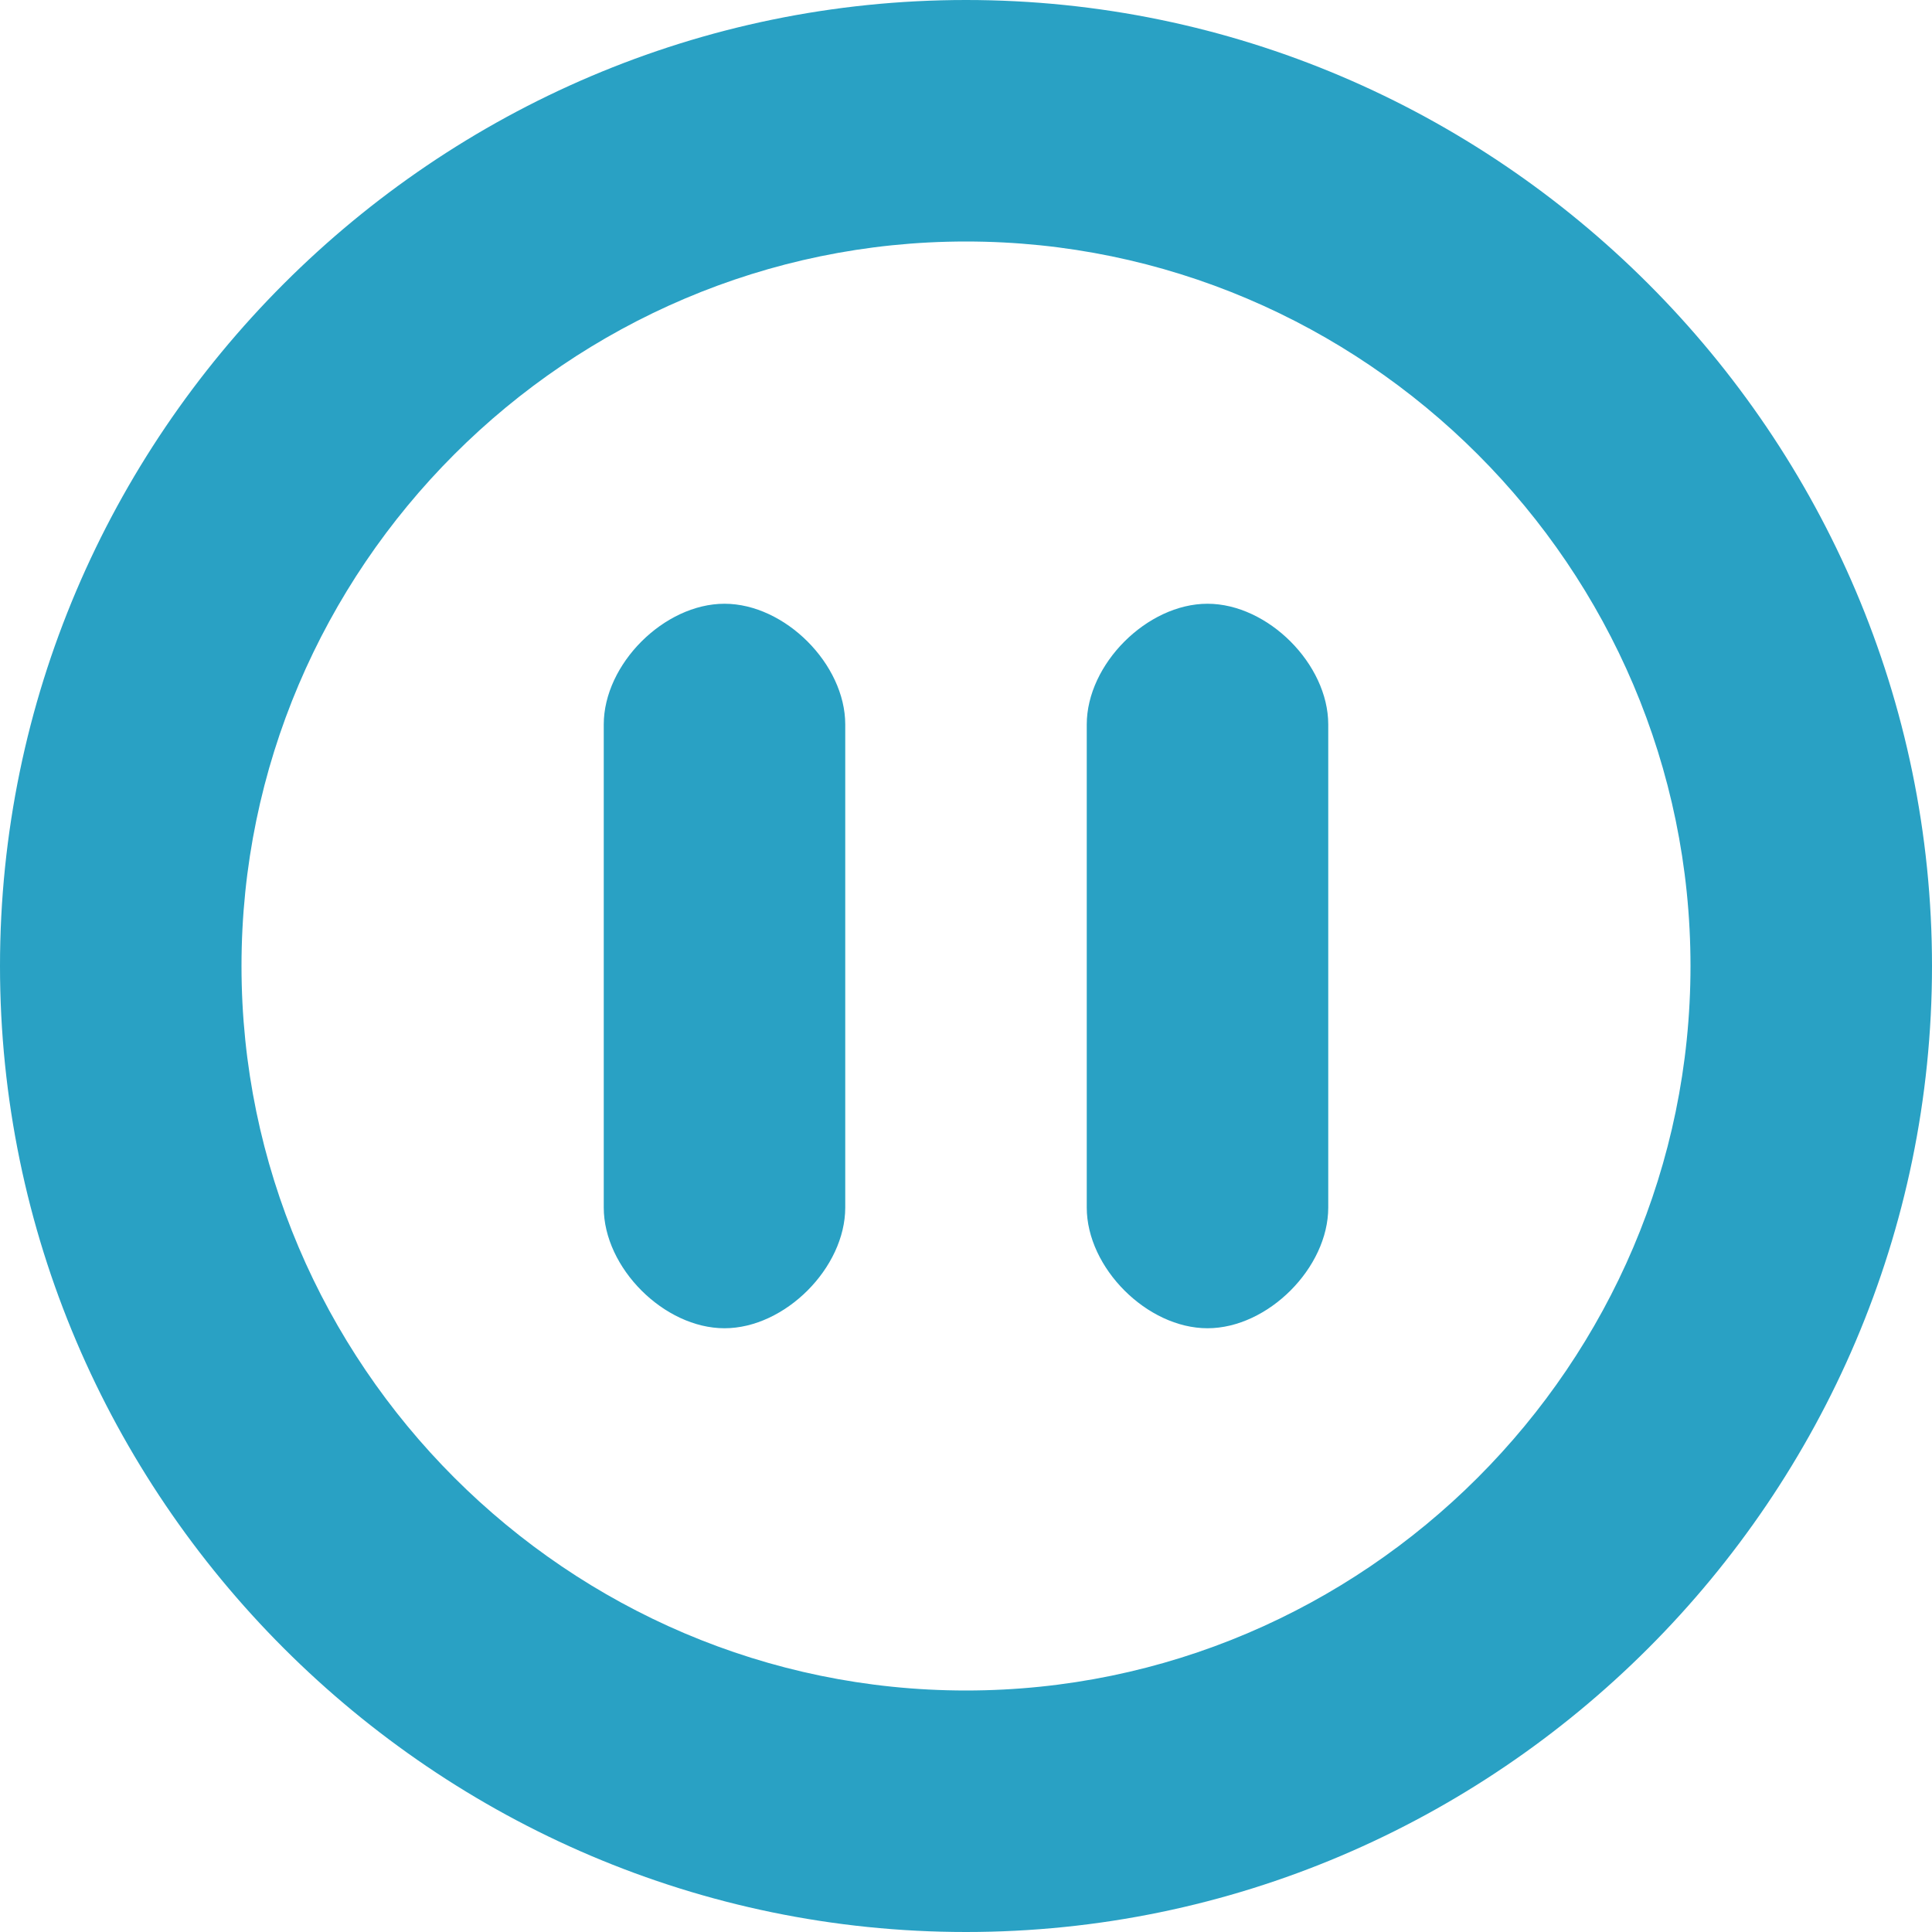
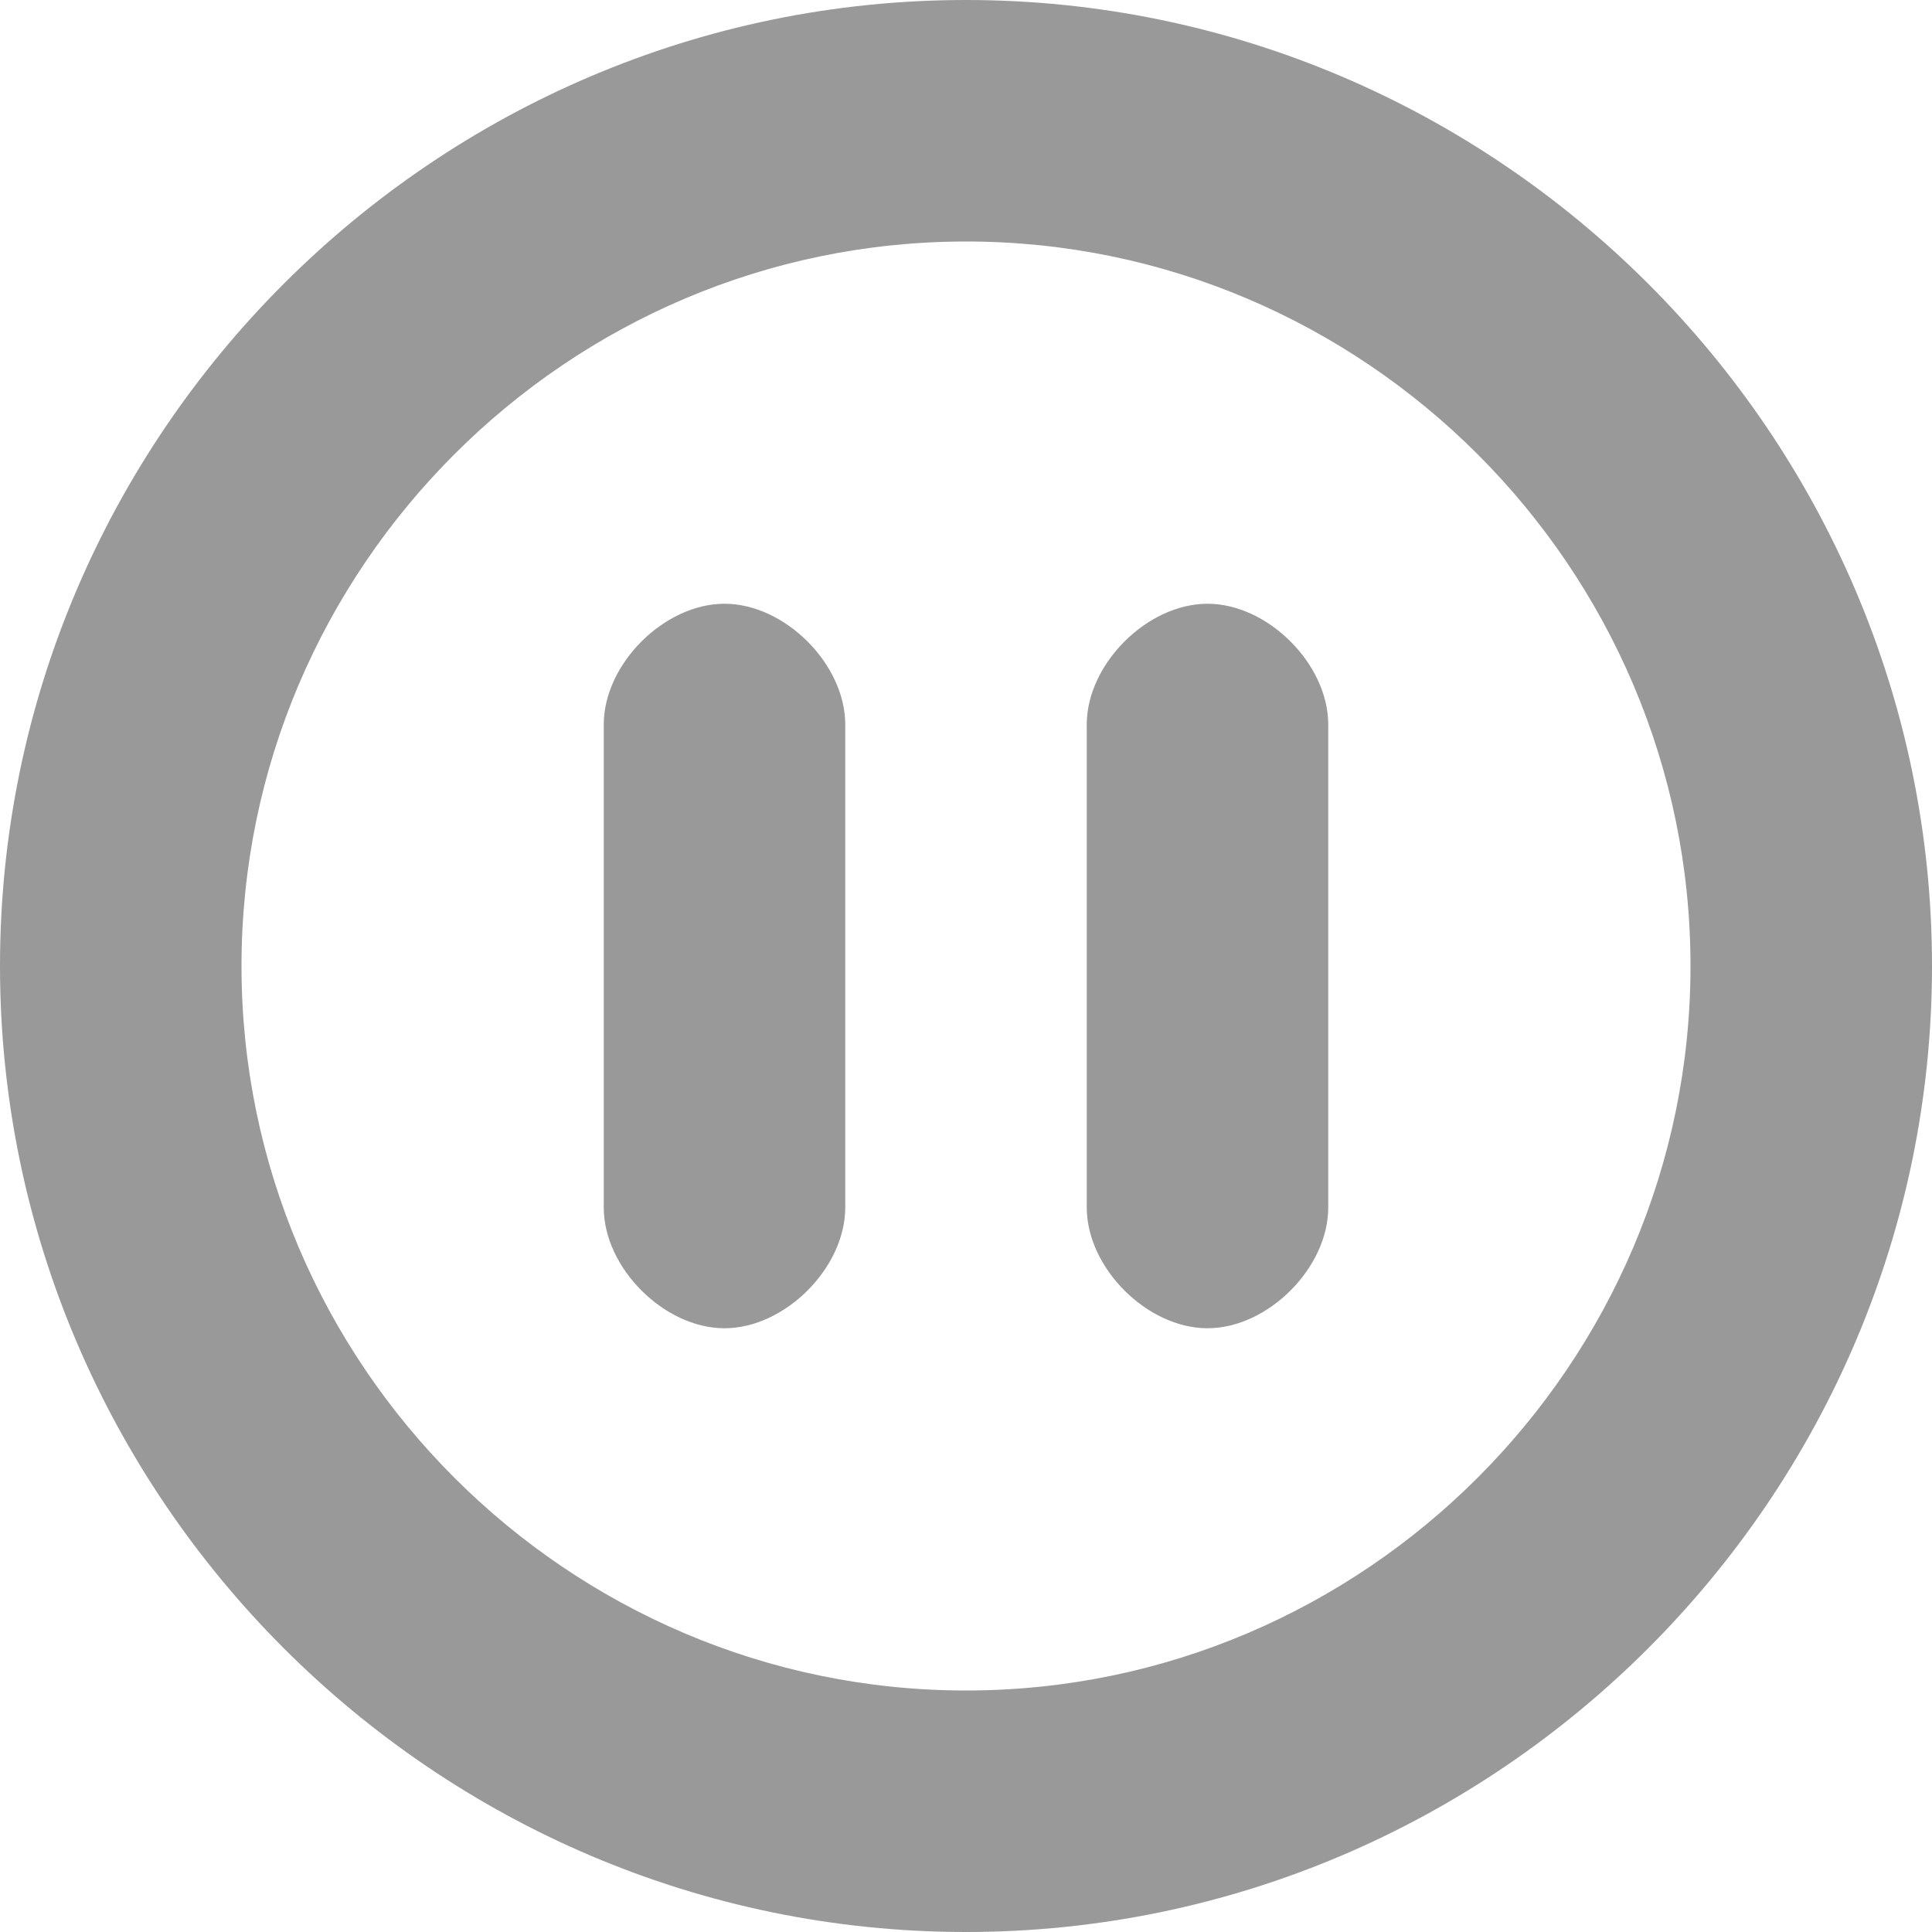
- <svg xmlns="http://www.w3.org/2000/svg" version="1.1" x="0px" y="0px" width="16px" height="16px" viewBox="0 0 16 16" style="overflow:visible;enable-background:new 0 0 16 16;" xml:space="preserve" preserveAspectRatio="xMinYMid meet">
-   <defs>
- </defs>
-   <path style="fill:#29a1c4;" d="M8,0C3.6,0,0,3.6,0,8c0,4.4,3.6,8,8,8c4.4,0,8-3.6,8-8C16,3.6,12.4,0,8,0z M8,14c-3.3,0-6-2.7-6-6  s2.7-6,6-6s6,2.7,6,6S11.3,14,8,14z M7,10c0,0.5-0.5,1-1,1l0,0c-0.5,0-1-0.5-1-1V6c0-0.5,0.5-1,1-1l0,0c0.5,0,1,0.5,1,1V10z M11,10  c0,0.5-0.5,1-1,1l0,0c-0.5,0-1-0.5-1-1V6c0-0.5,0.5-1,1-1l0,0c0.5,0,1,0.5,1,1V10z" />
+ <svg xmlns="http://www.w3.org/2000/svg" width="16" height="16" viewBox="0 0 16 16" preserveAspectRatio="xMinYMid meet" overflow="visible">
+   <path d="M8 0c-4.4 0-8 3.6-8 8s3.6 8 8 8 8-3.6 8-8-3.6-8-8-8zm0 14c-3.3 0-6-2.7-6-6s2.7-6 6-6 6 2.7 6 6-2.7 6-6 6zm-1-4c0 .5-.5 1-1 1s-1-.5-1-1v-4c0-.5.5-1 1-1s1 .5 1 1v4zm4 0c0 .5-.5 1-1 1s-1-.5-1-1v-4c0-.5.5-1 1-1s1 .5 1 1v4z" fill="#999" />
</svg>
